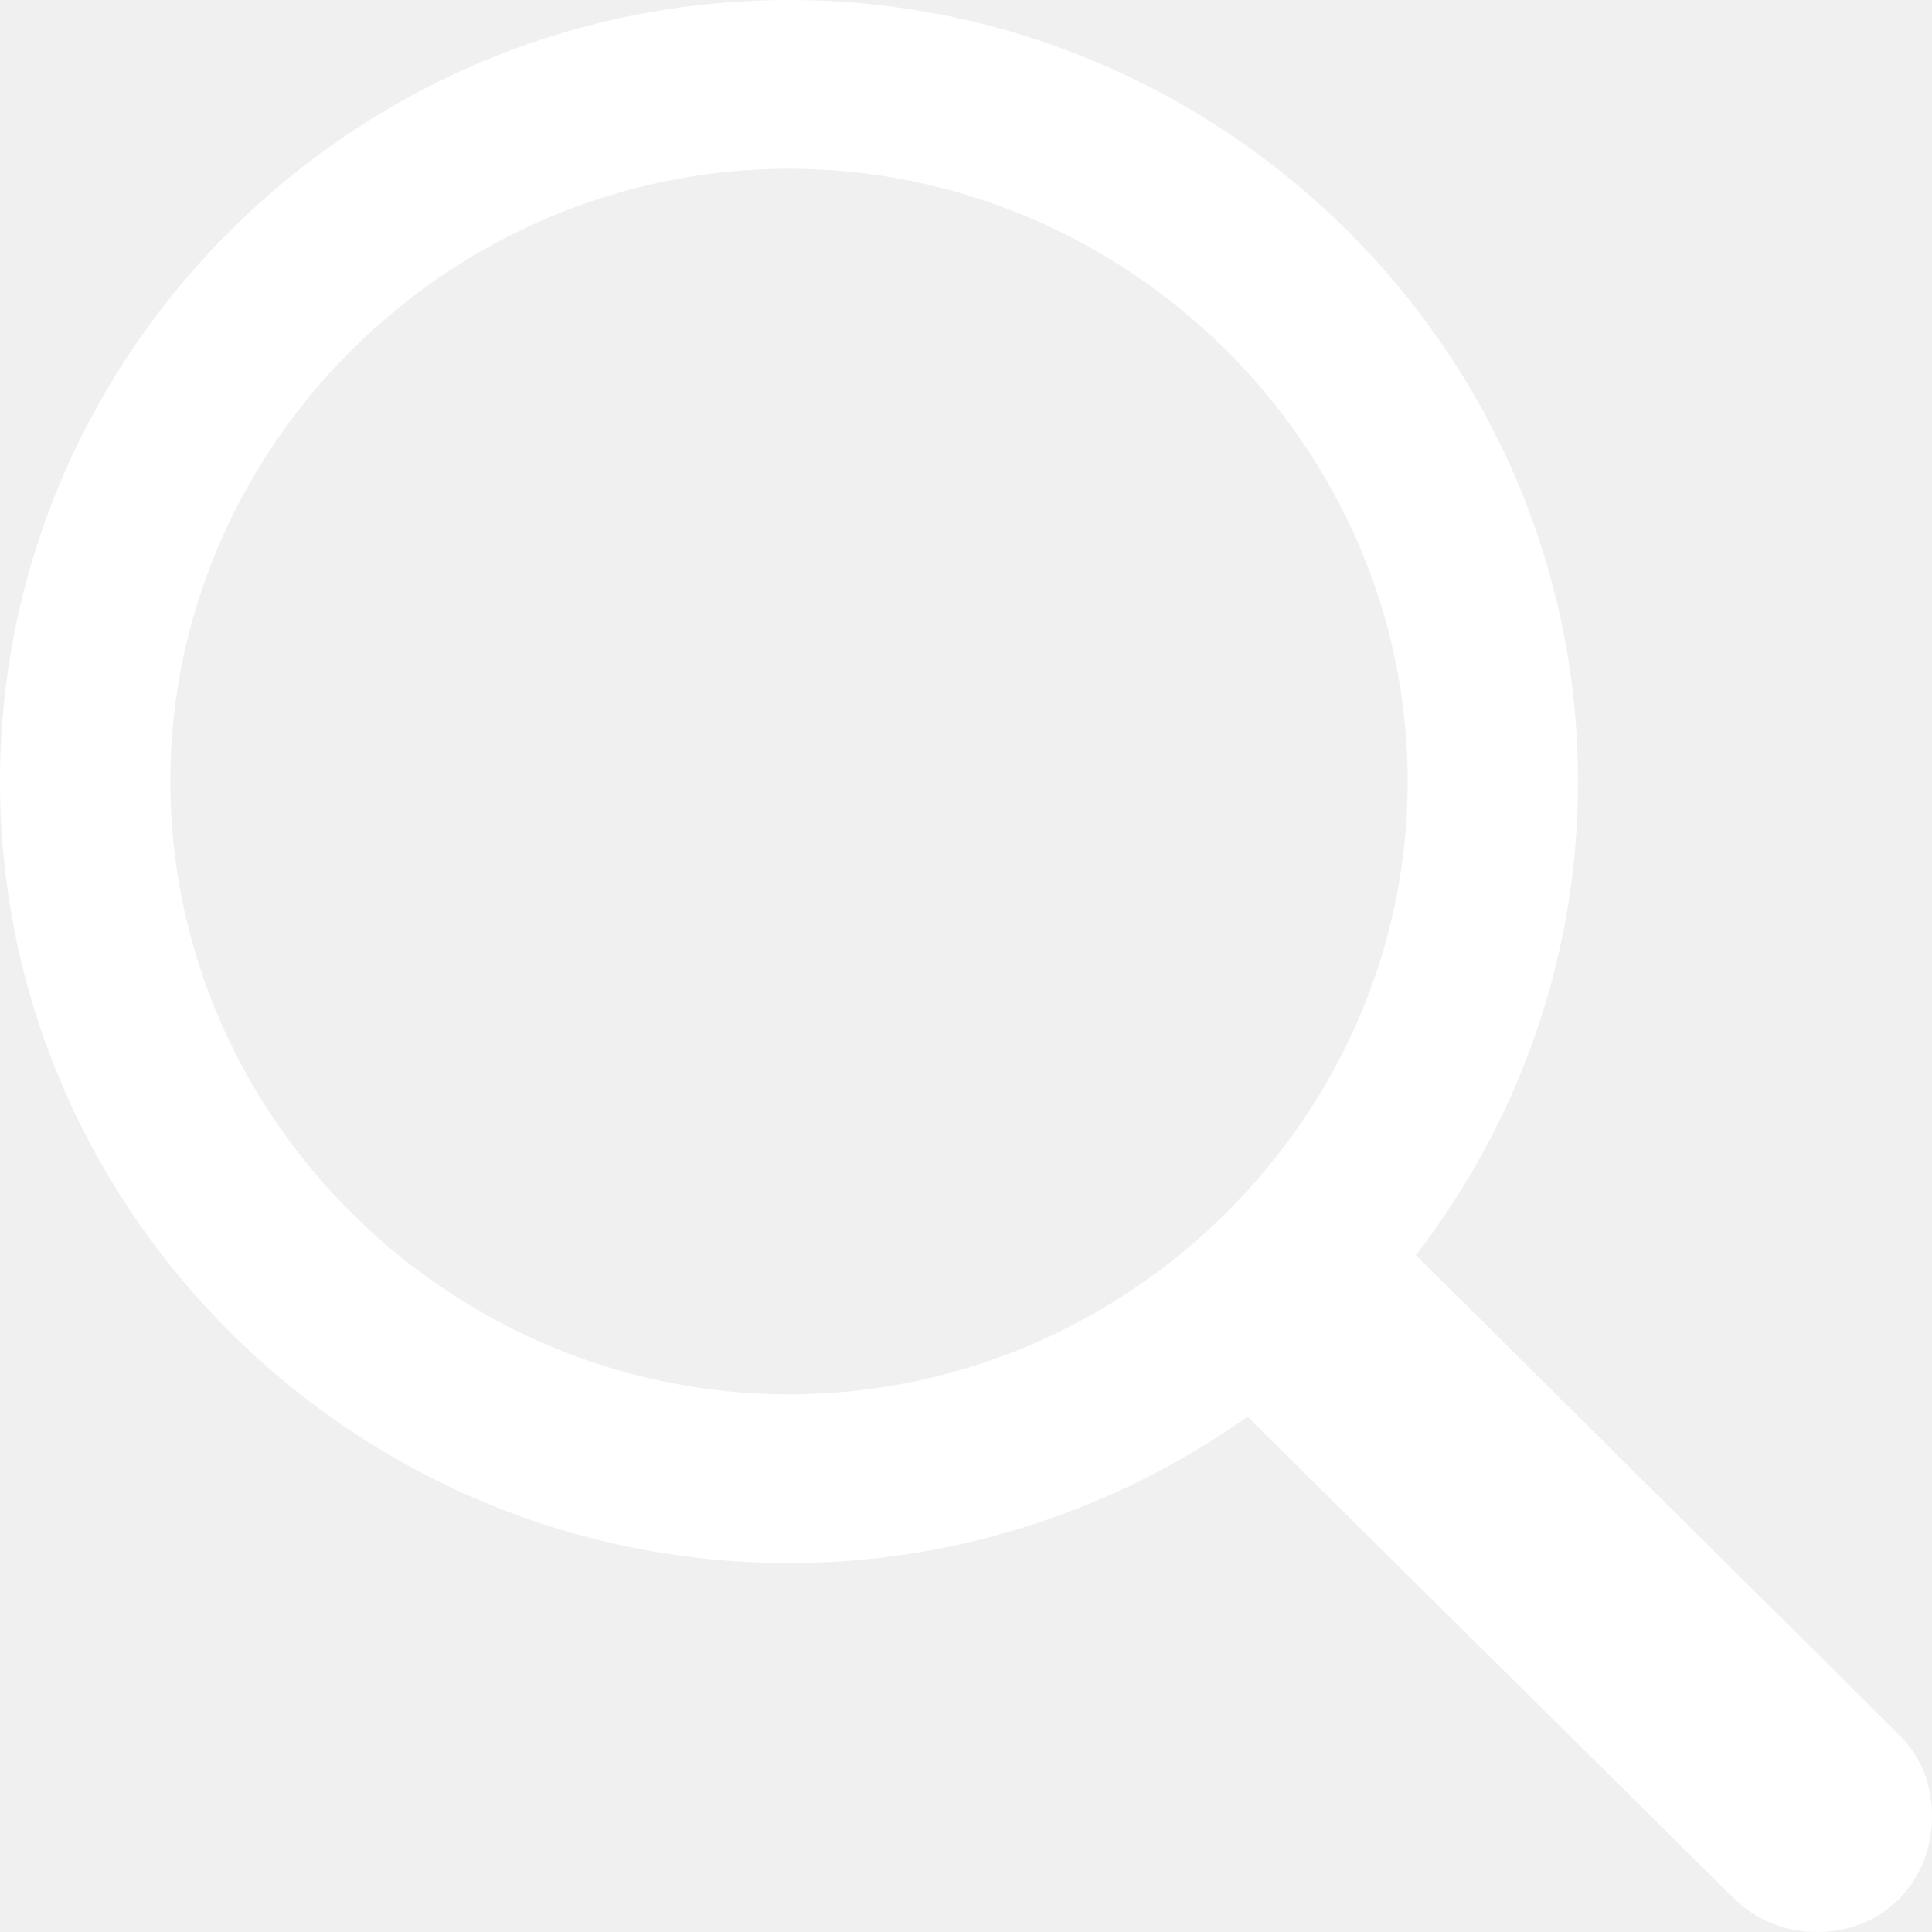
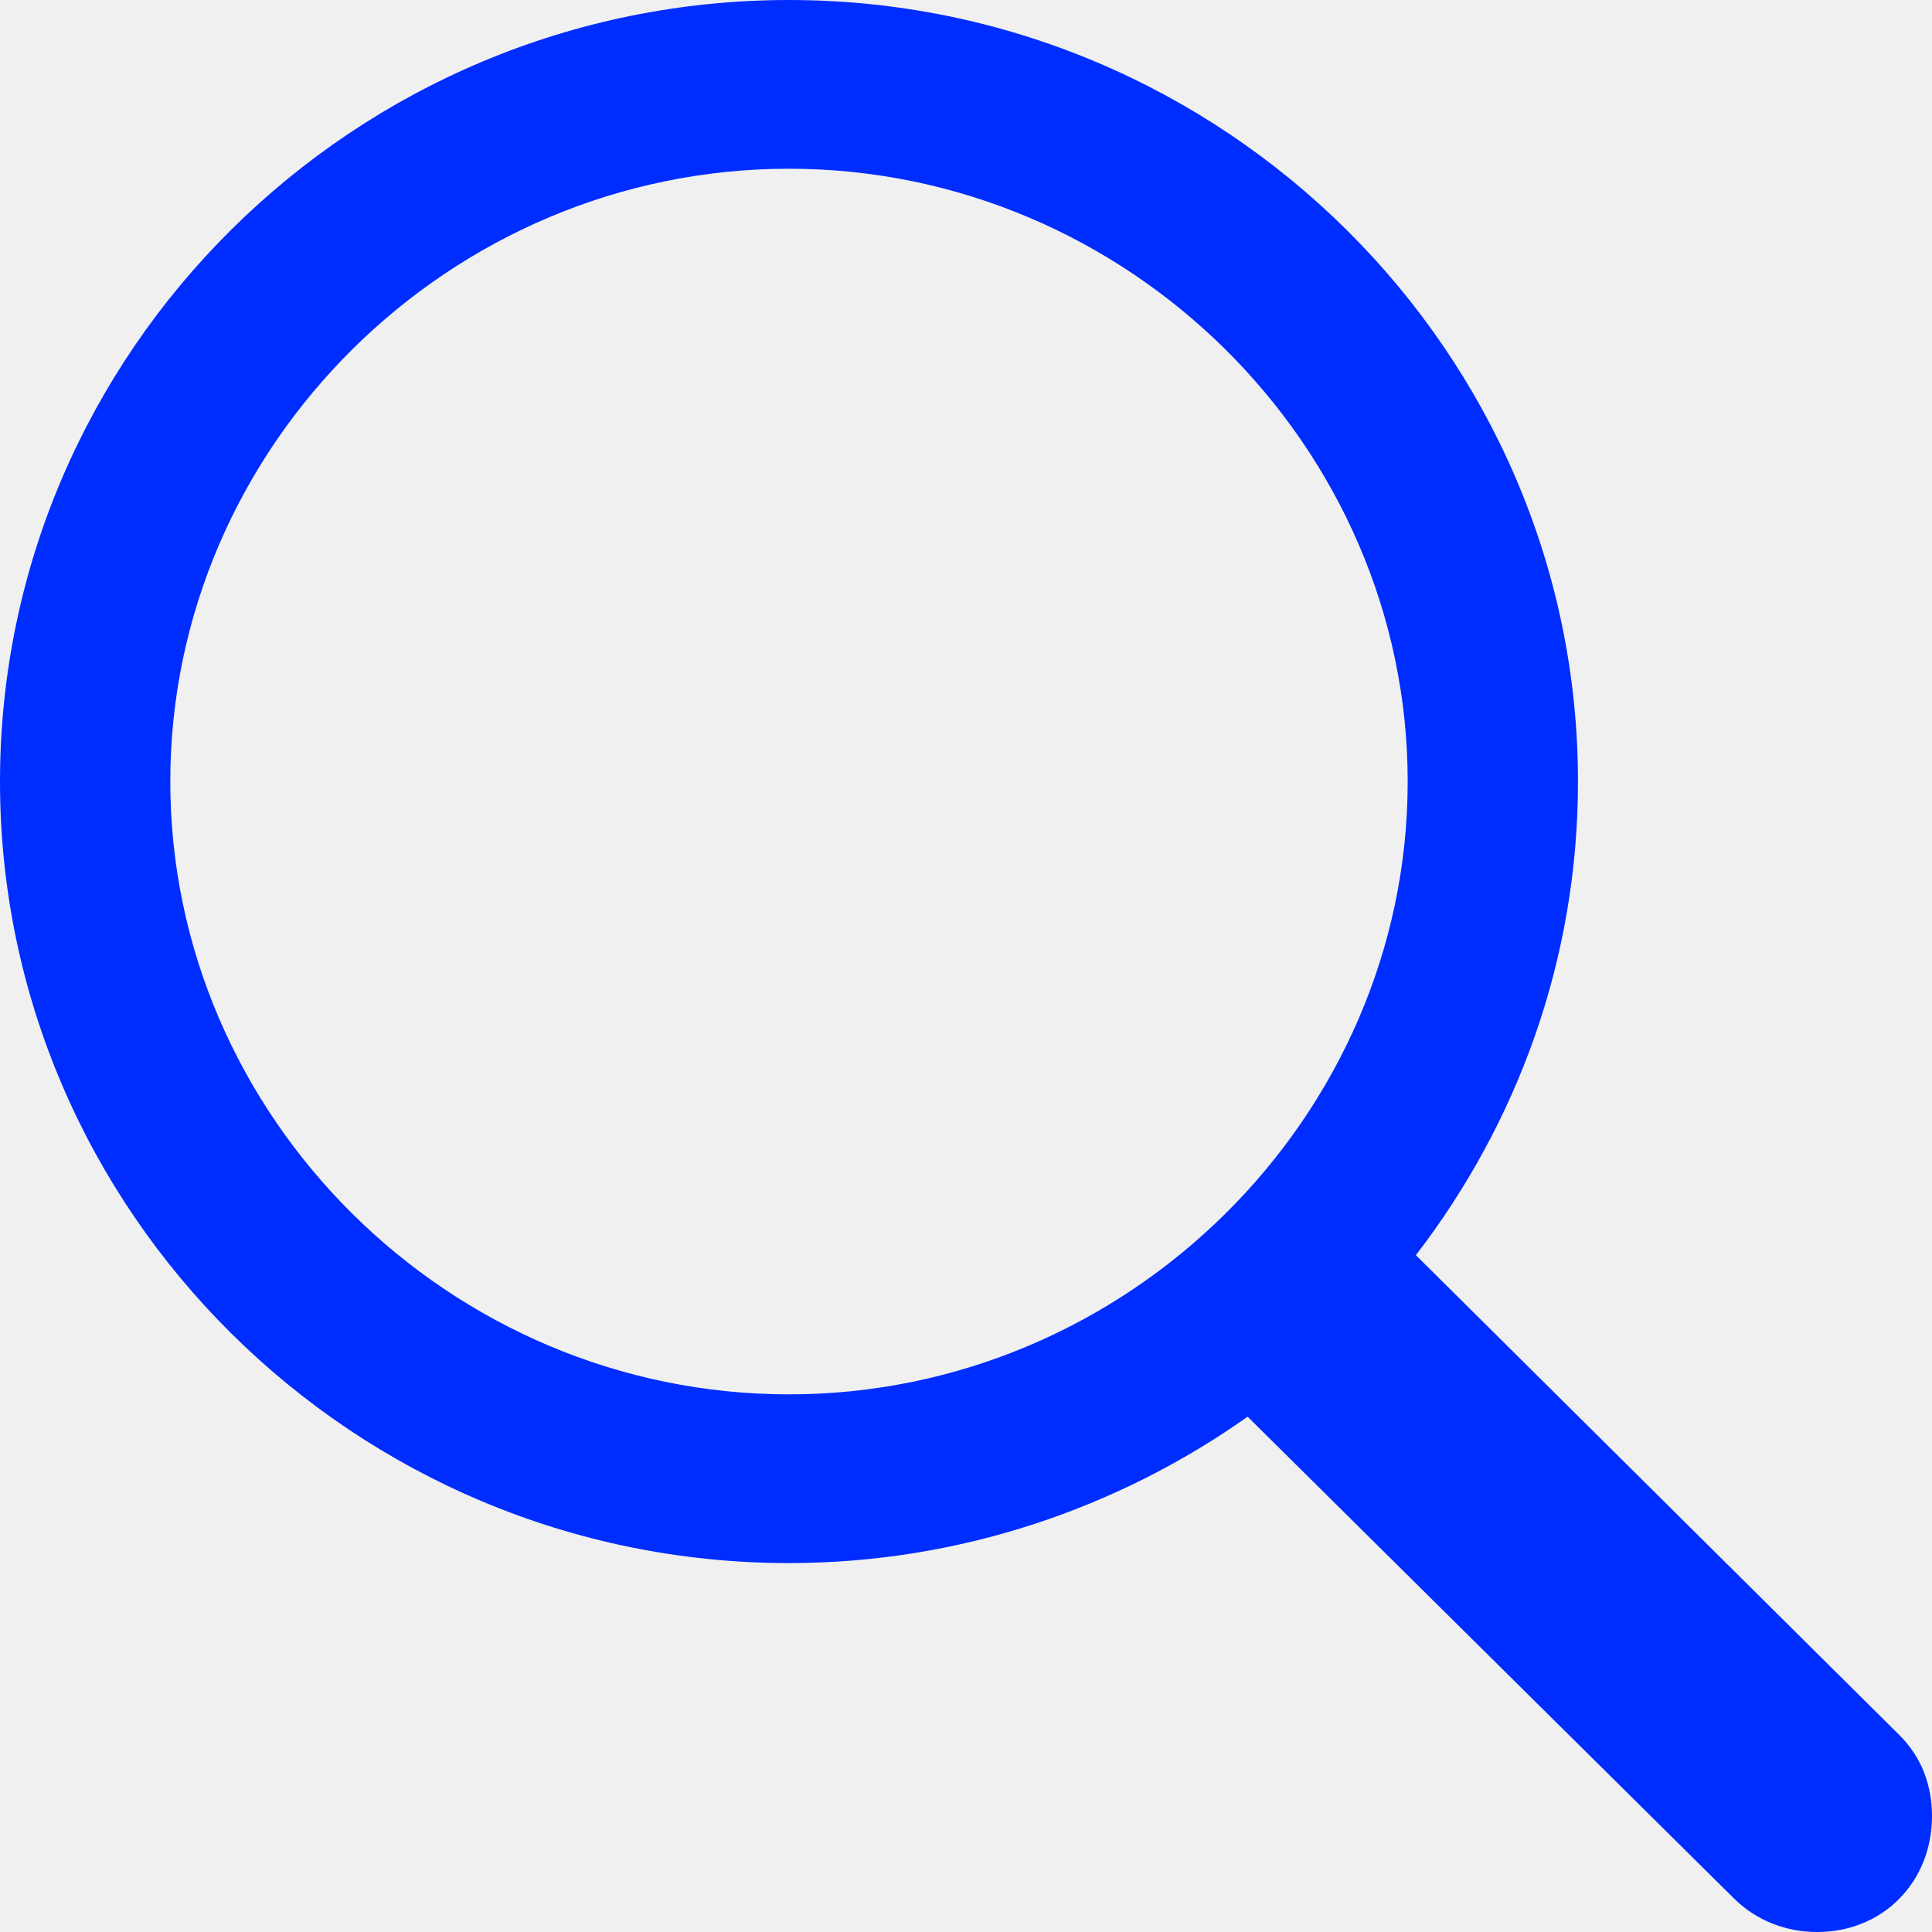
<svg xmlns="http://www.w3.org/2000/svg" width="21" height="21" viewBox="0 0 21 21" fill="none">
-   <path d="M8.576 16.99C10.428 16.99 12.156 16.393 13.561 15.399L18.848 20.636C19.093 20.878 19.416 21 19.751 21C20.476 21 21 20.448 21 19.741C21 19.409 20.889 19.1 20.643 18.857L15.39 13.643C16.494 12.207 17.152 10.428 17.152 8.495C17.152 3.822 13.294 0 8.576 0C3.848 0 0 3.822 0 8.495C0 13.168 3.848 16.99 8.576 16.99ZM8.576 15.156C4.885 15.156 1.851 12.14 1.851 8.495C1.851 4.85 4.885 1.834 8.576 1.834C12.257 1.834 15.301 4.85 15.301 8.495C15.301 12.14 12.257 15.156 8.576 15.156Z" fill="white" />
+   <path d="M8.576 16.99C10.428 16.99 12.156 16.393 13.561 15.399L18.848 20.636C19.093 20.878 19.416 21 19.751 21C20.476 21 21 20.448 21 19.741C21 19.409 20.889 19.1 20.643 18.857L15.39 13.643C16.494 12.207 17.152 10.428 17.152 8.495C17.152 3.822 13.294 0 8.576 0C3.848 0 0 3.822 0 8.495C0 13.168 3.848 16.99 8.576 16.99ZM8.576 15.156C4.885 15.156 1.851 12.14 1.851 8.495C1.851 4.85 4.885 1.834 8.576 1.834C12.257 1.834 15.301 4.85 15.301 8.495C15.301 12.14 12.257 15.156 8.576 15.156Z" fill="#002DFF" />
</svg>
